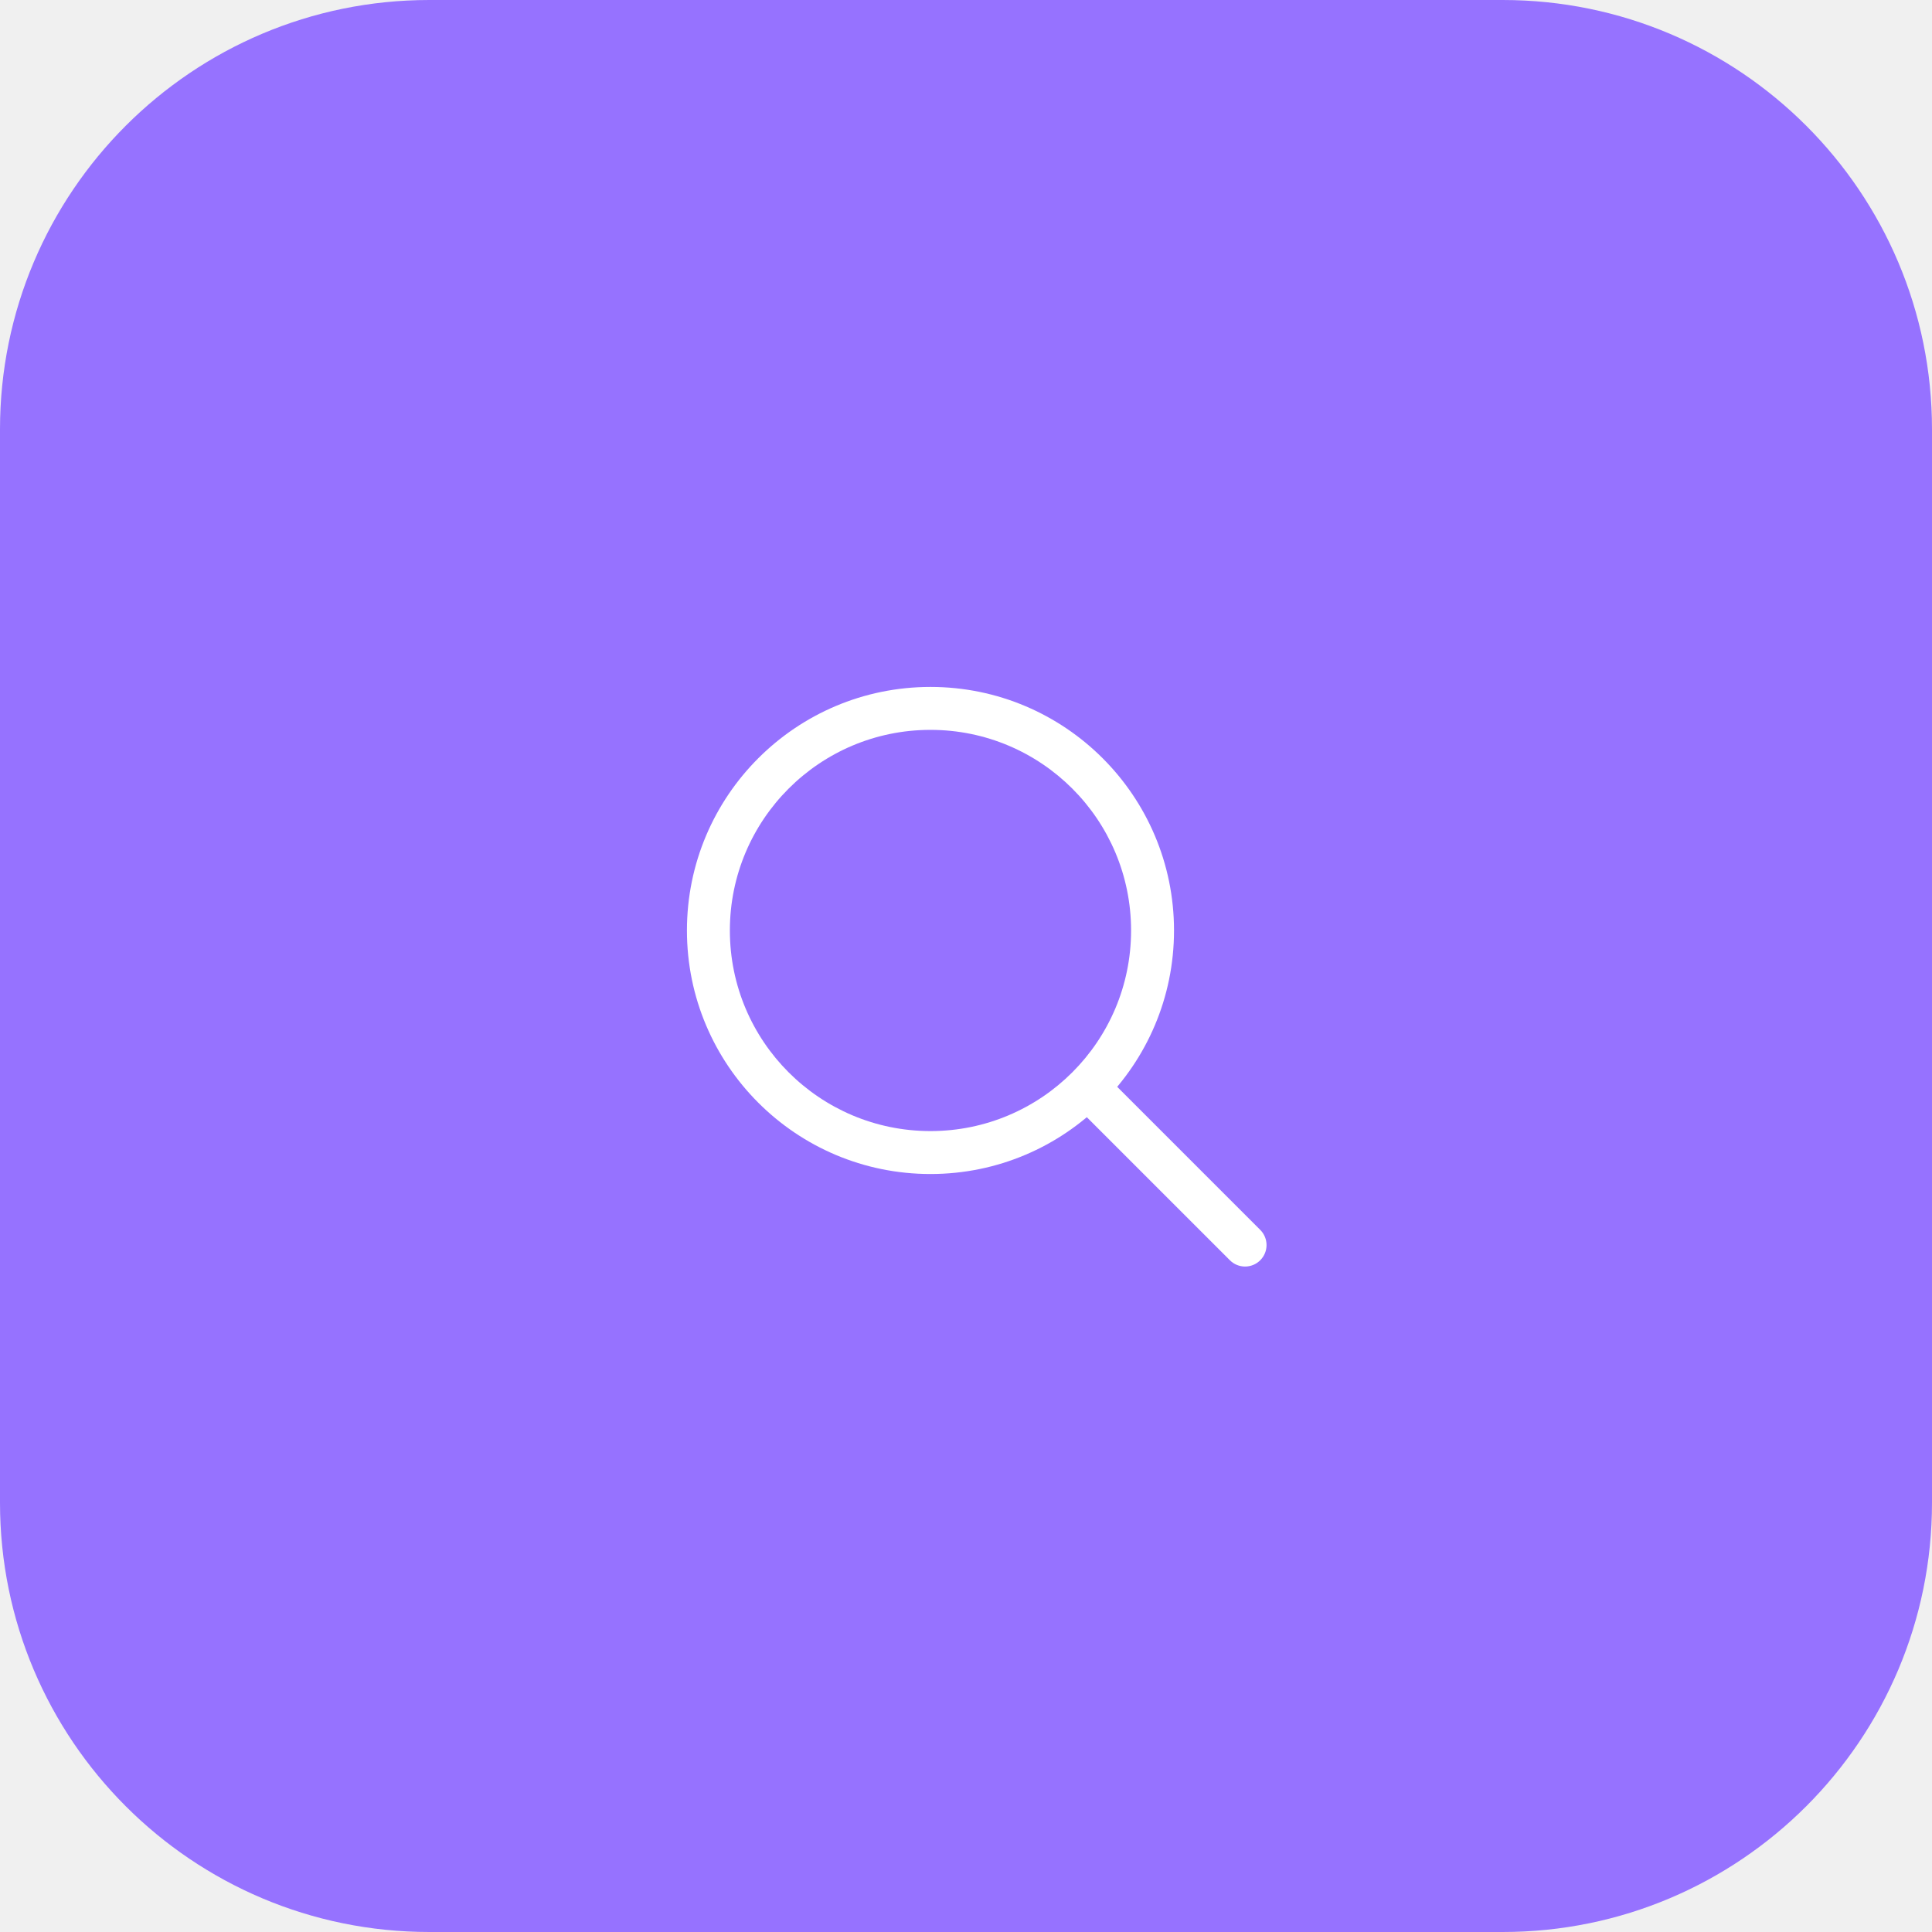
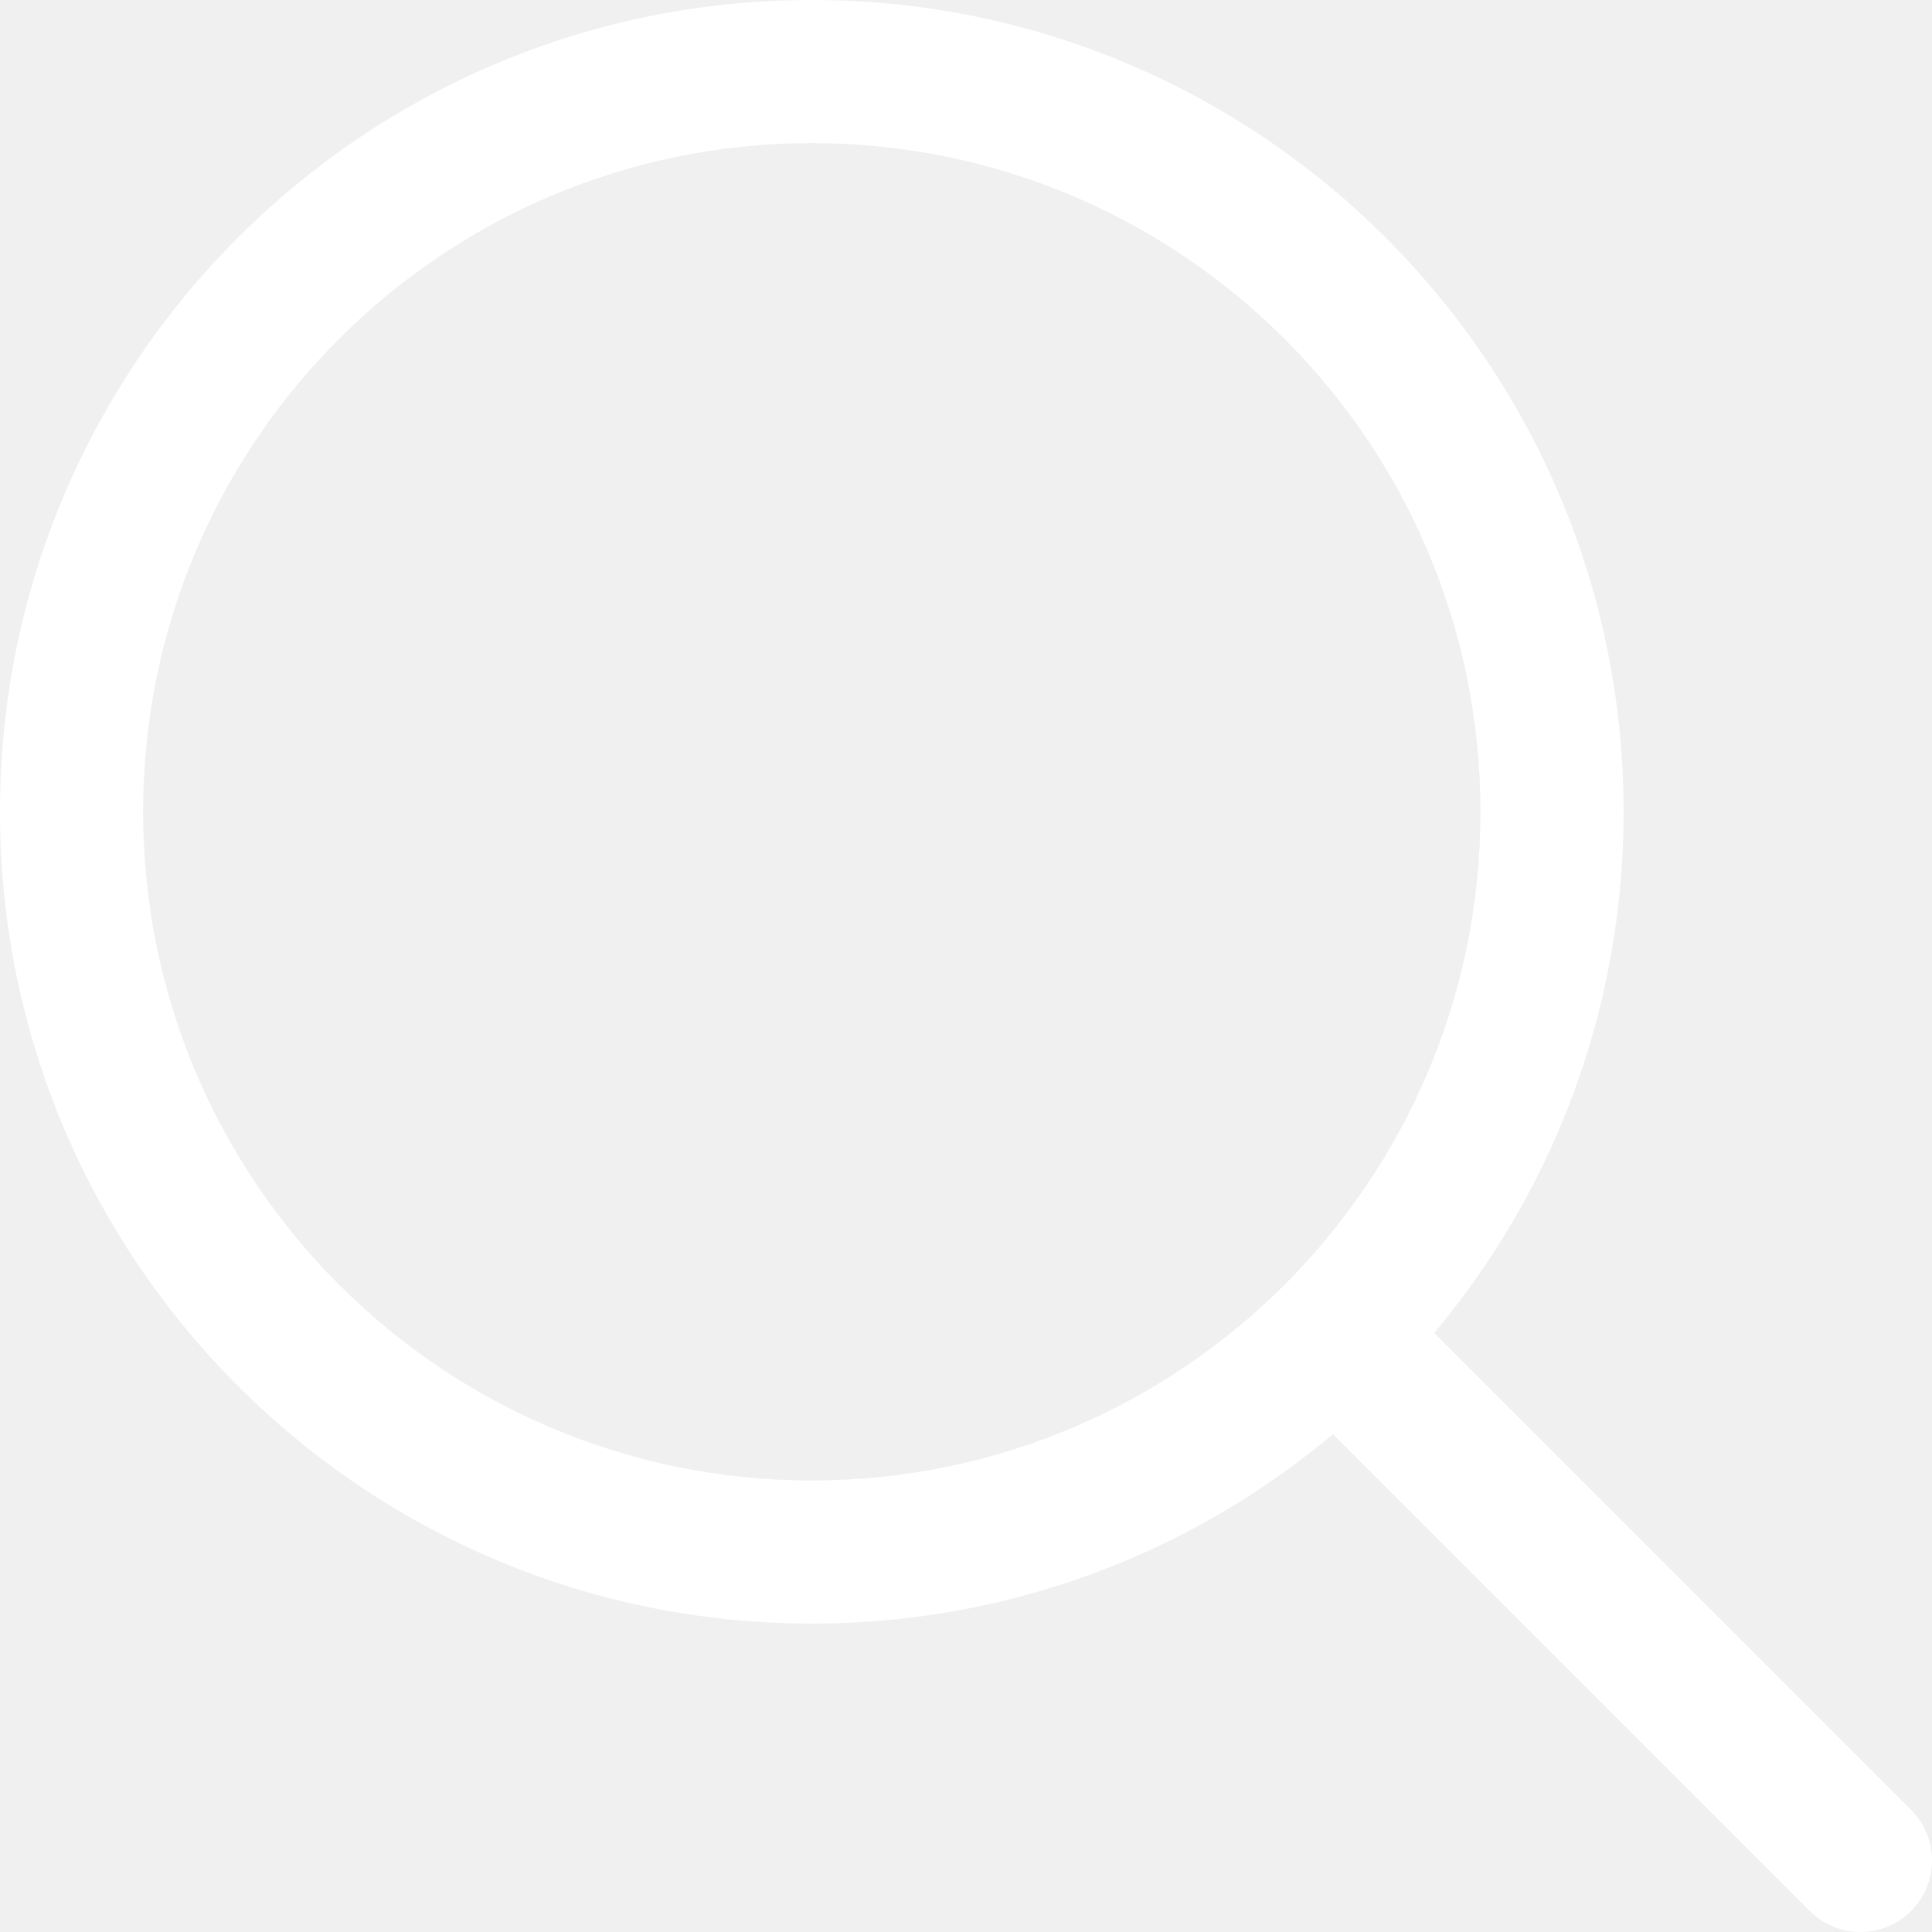
- <svg xmlns="http://www.w3.org/2000/svg" width="90" height="90" viewBox="0 0 90 90" fill="none">
-   <rect width="90" height="90" rx="20" fill="#9672FF" />
-   <path d="M57.293 58.707C57.683 59.098 58.317 59.098 58.707 58.707C59.098 58.317 59.098 57.683 58.707 57.293L57.293 58.707ZM58.707 57.293L51.38 49.965L49.965 51.38L57.293 58.707L58.707 57.293ZM52.69 43.345C52.69 48.506 48.506 52.69 43.345 52.69V54.69C49.61 54.69 54.69 49.61 54.69 43.345H52.69ZM43.345 52.69C38.184 52.69 34 48.506 34 43.345H32C32 49.61 37.079 54.69 43.345 54.69V52.69ZM34 43.345C34 38.184 38.184 34 43.345 34V32C37.079 32 32 37.079 32 43.345H34ZM43.345 34C48.506 34 52.69 38.184 52.69 43.345H54.69C54.69 37.079 49.61 32 43.345 32V34Z" fill="white" />
+ <svg xmlns="http://www.w3.org/2000/svg" width="27" height="27" viewBox="0 0 27 27" fill="none">
+   <path d="M25.293 26.707C25.683 27.098 26.317 27.098 26.707 26.707C27.098 26.317 27.098 25.683 26.707 25.293L25.293 26.707ZM26.707 25.293L19.38 17.965L17.965 19.38L25.293 26.707L26.707 25.293ZM20.69 11.345C20.69 16.506 16.506 20.69 11.345 20.69V22.69C17.61 22.69 22.69 17.61 22.69 11.345H20.69ZM11.345 20.69C6.184 20.69 2 16.506 2 11.345H0C0 17.61 5.079 22.69 11.345 22.69V20.69ZM2 11.345C2 6.184 6.184 2 11.345 2V0C5.079 0 0 5.079 0 11.345H2ZM11.345 2C16.506 2 20.69 6.184 20.69 11.345H22.69C22.69 5.079 17.61 0 11.345 0V2Z" fill="white" />
</svg>
